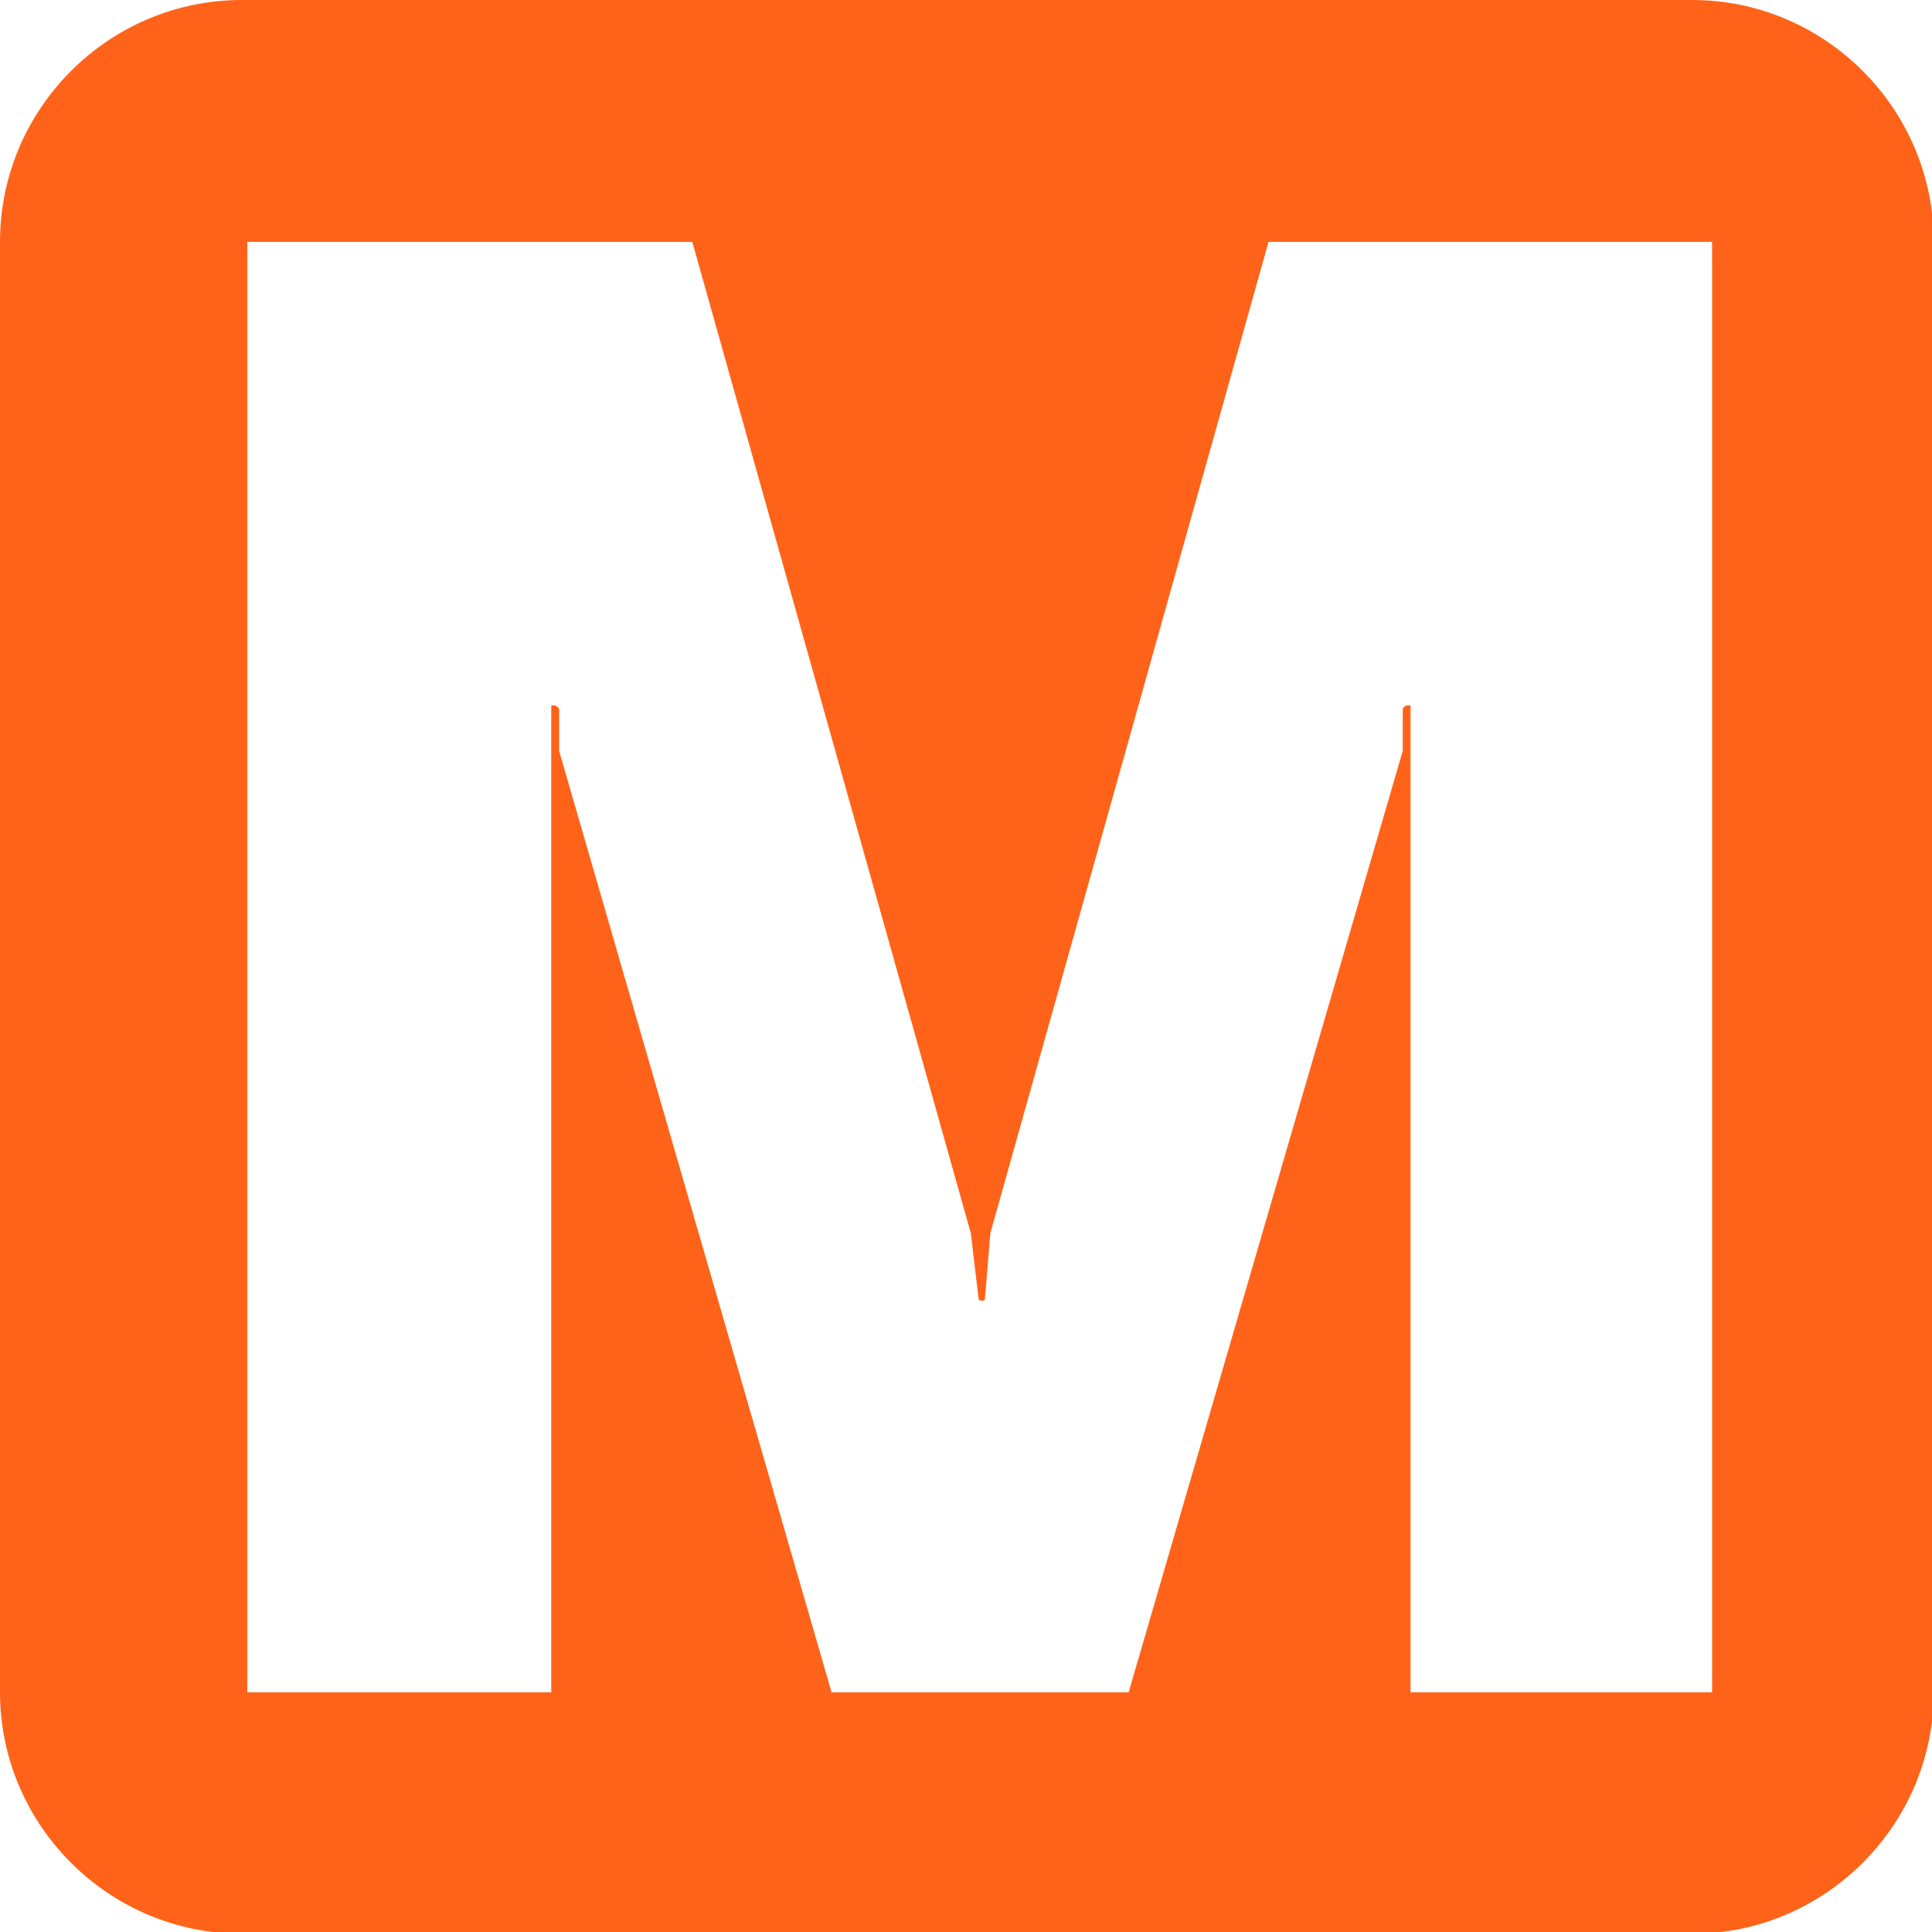
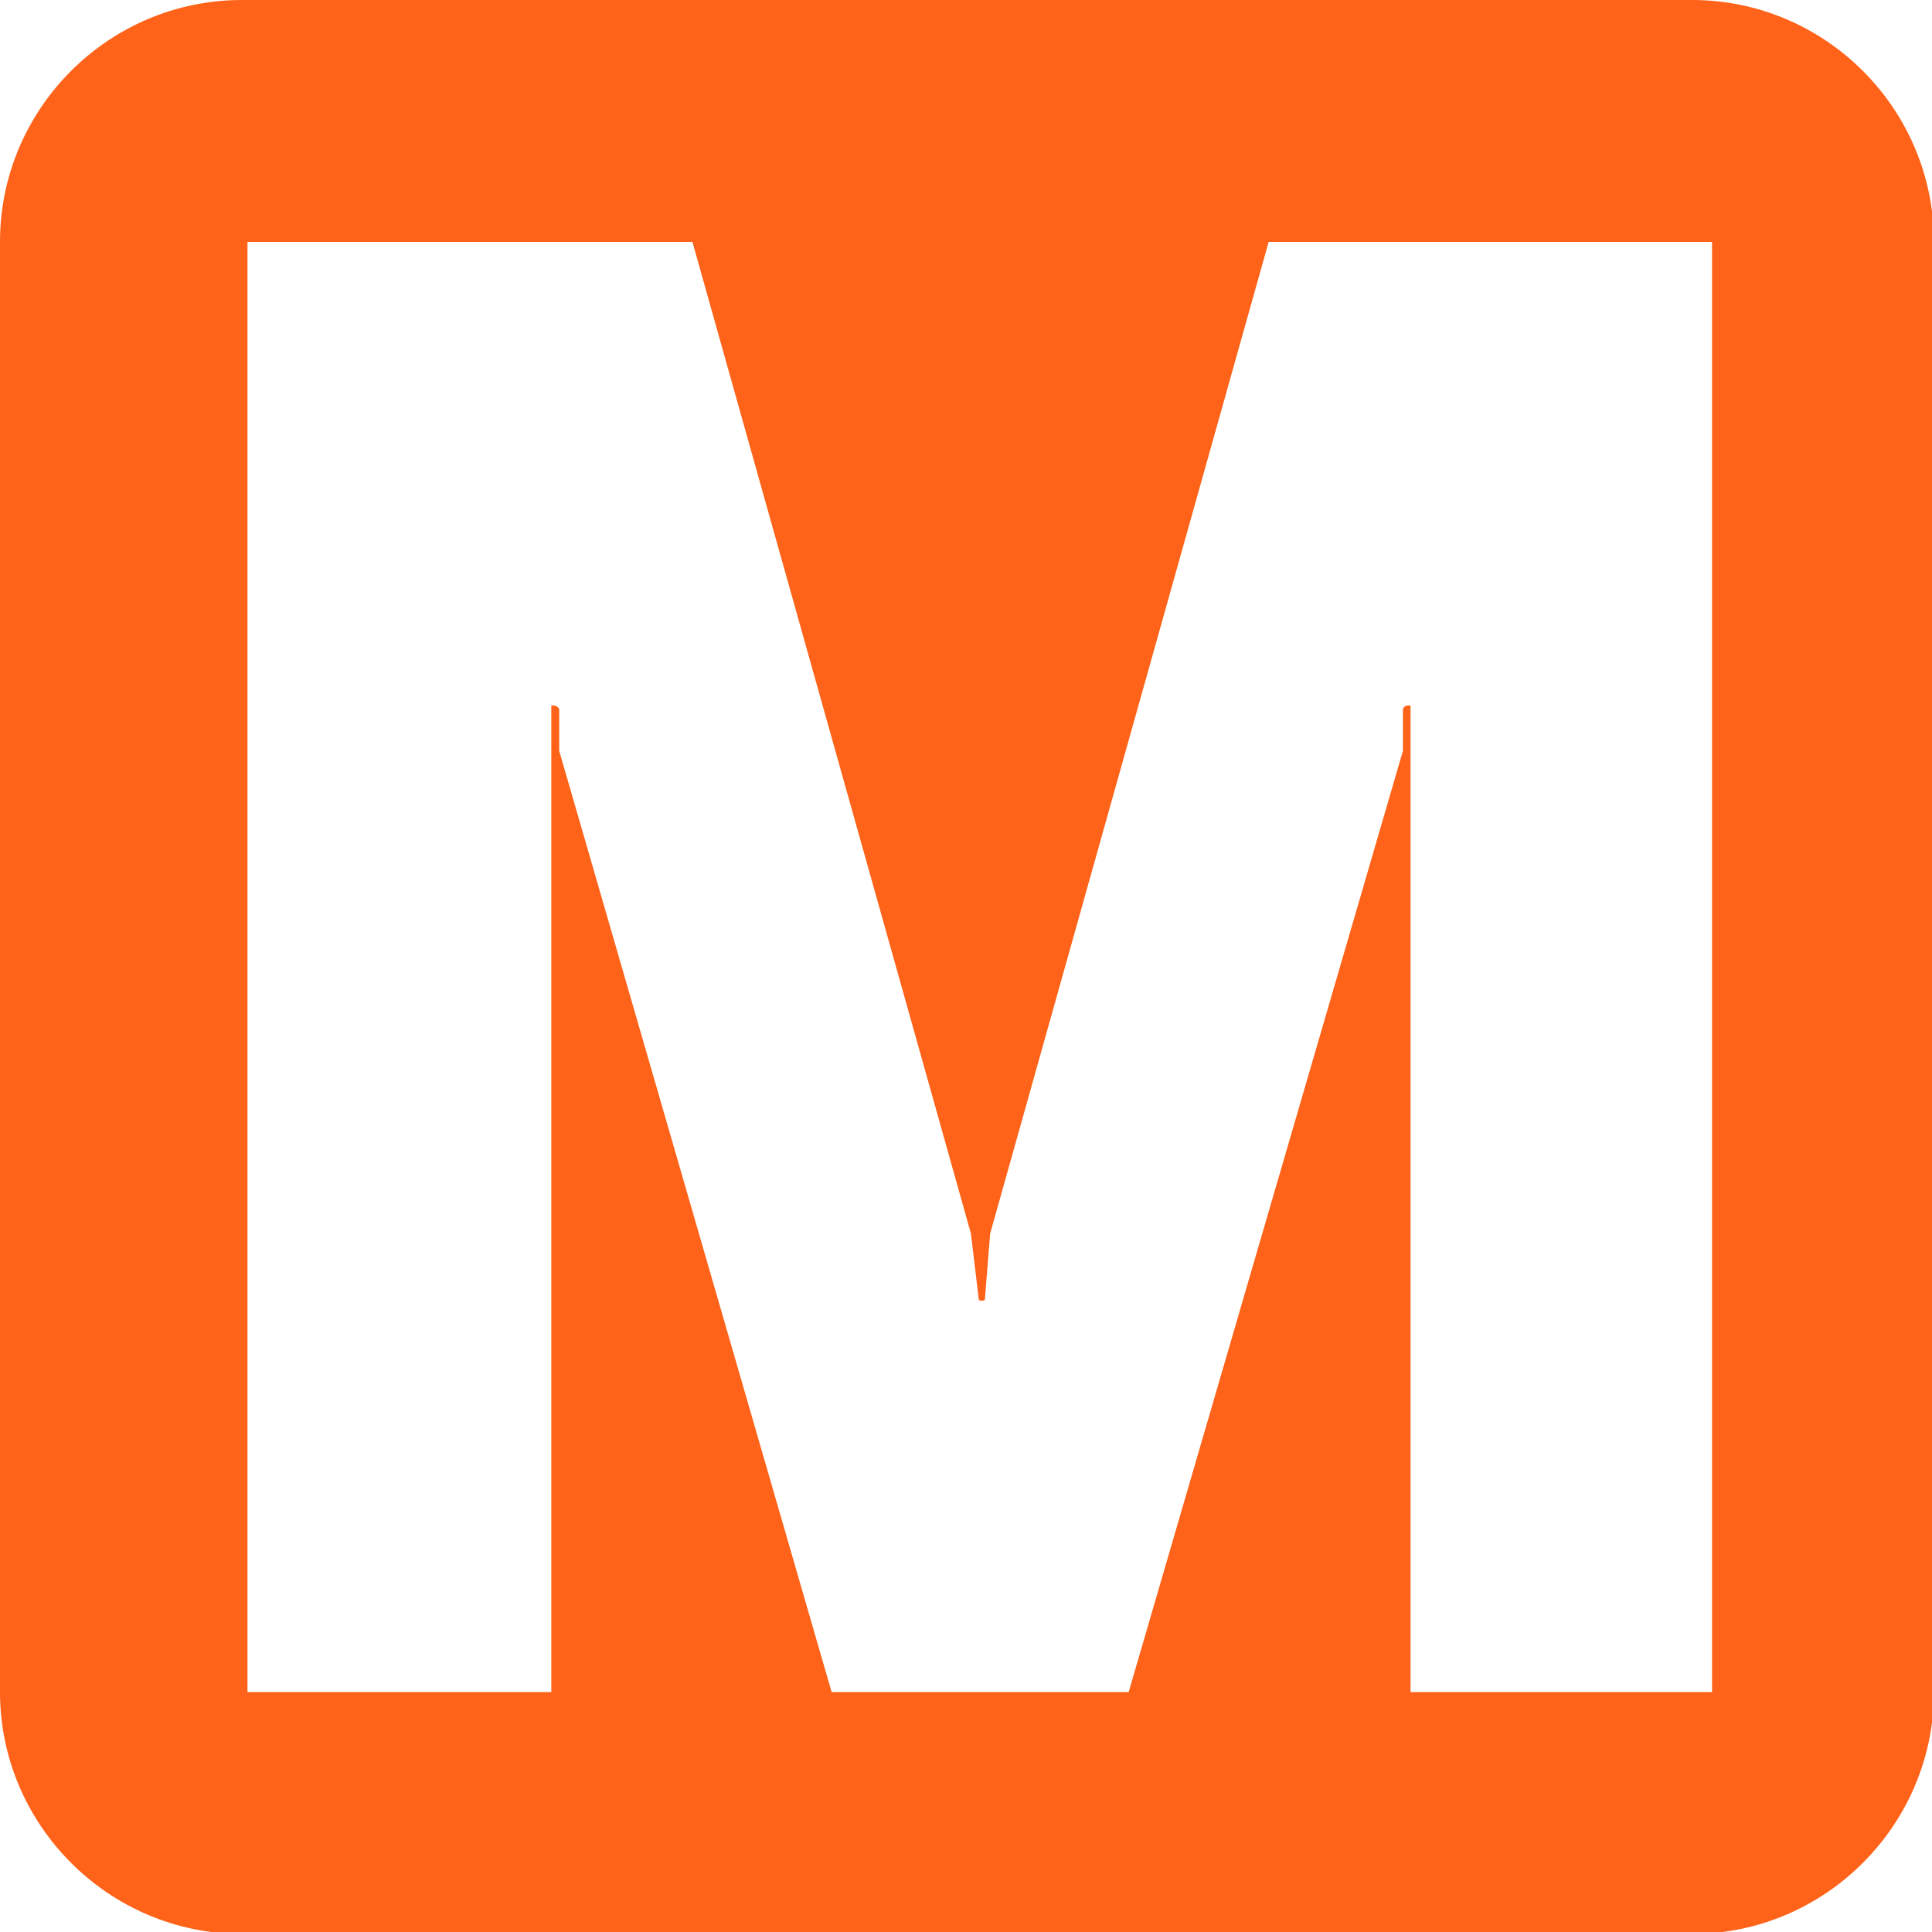
- <svg xmlns="http://www.w3.org/2000/svg" width="22pt" height="22pt" viewBox="0 0 22 22" version="1.1">
+ <svg xmlns="http://www.w3.org/2000/svg" width="20pt" height="20pt" viewBox="0 0 20 20" version="1.1">
  <g id="surface1">
-     <path style=" stroke:none;fill-rule:nonzero;fill:rgb(100%,38.824%,9.804%);fill-opacity:1;" d="M 0 19.27 C 0 20.781 1.238 22.02 2.754 22.02 L 19.27 22.02 C 20.781 22.02 22.02 20.781 22.02 19.27 L 22.02 2.754 C 22.02 1.238 20.781 0 19.27 0 L 2.754 0 C 1.238 0 0 1.238 0 2.754 Z M 0 19.27 " />
-     <path style=" stroke:none;fill-rule:nonzero;fill:rgb(100%,100%,100%);fill-opacity:1;" d="M 12.852 19.27 L 15.973 8.551 L 15.973 8.082 C 15.973 8.051 16.012 8.02 16.062 8.035 L 16.062 19.27 L 19.496 19.27 L 19.496 2.754 L 14.445 2.754 L 11.277 14.043 L 11.215 14.801 C 11.188 14.816 11.176 14.816 11.145 14.801 L 11.055 14.043 L 7.883 2.754 L 2.816 2.754 L 2.816 19.27 L 6.277 19.27 L 6.277 8.035 C 6.316 8.02 6.367 8.051 6.367 8.082 L 6.367 8.551 L 9.469 19.27 L 12.852 19.27 " />
+     <path style=" stroke:none;fill-rule:nonzero;fill:rgb(100%,38.824%,9.804%);fill-opacity:1;" d="M 0 17.516 C 0 18.891 1.125 20.02 2.504 20.02 L 17.516 20.02 C 18.895 20.02 20.02 18.891 20.02 17.516 L 20.02 2.504 C 20.02 1.125 18.895 0 17.516 0 L 2.504 0 C 1.125 0 0 1.125 0 2.504 Z M 0 17.516 " />
+     <path style=" stroke:none;fill-rule:nonzero;fill:rgb(100%,100%,100%);fill-opacity:1;" d="M 11.684 17.516 L 14.523 7.773 L 14.523 7.348 C 14.523 7.32 14.559 7.293 14.602 7.305 L 14.602 17.516 L 17.723 17.516 L 17.723 2.504 L 13.133 2.504 L 10.25 12.77 L 10.195 13.457 C 10.168 13.469 10.16 13.469 10.133 13.457 L 10.051 12.77 L 7.168 2.504 L 2.562 2.504 L 2.562 17.516 L 5.707 17.516 L 5.707 7.305 C 5.742 7.293 5.789 7.32 5.789 7.348 L 5.789 7.773 L 8.609 17.516 L 11.684 17.516 " />
  </g>
</svg>
